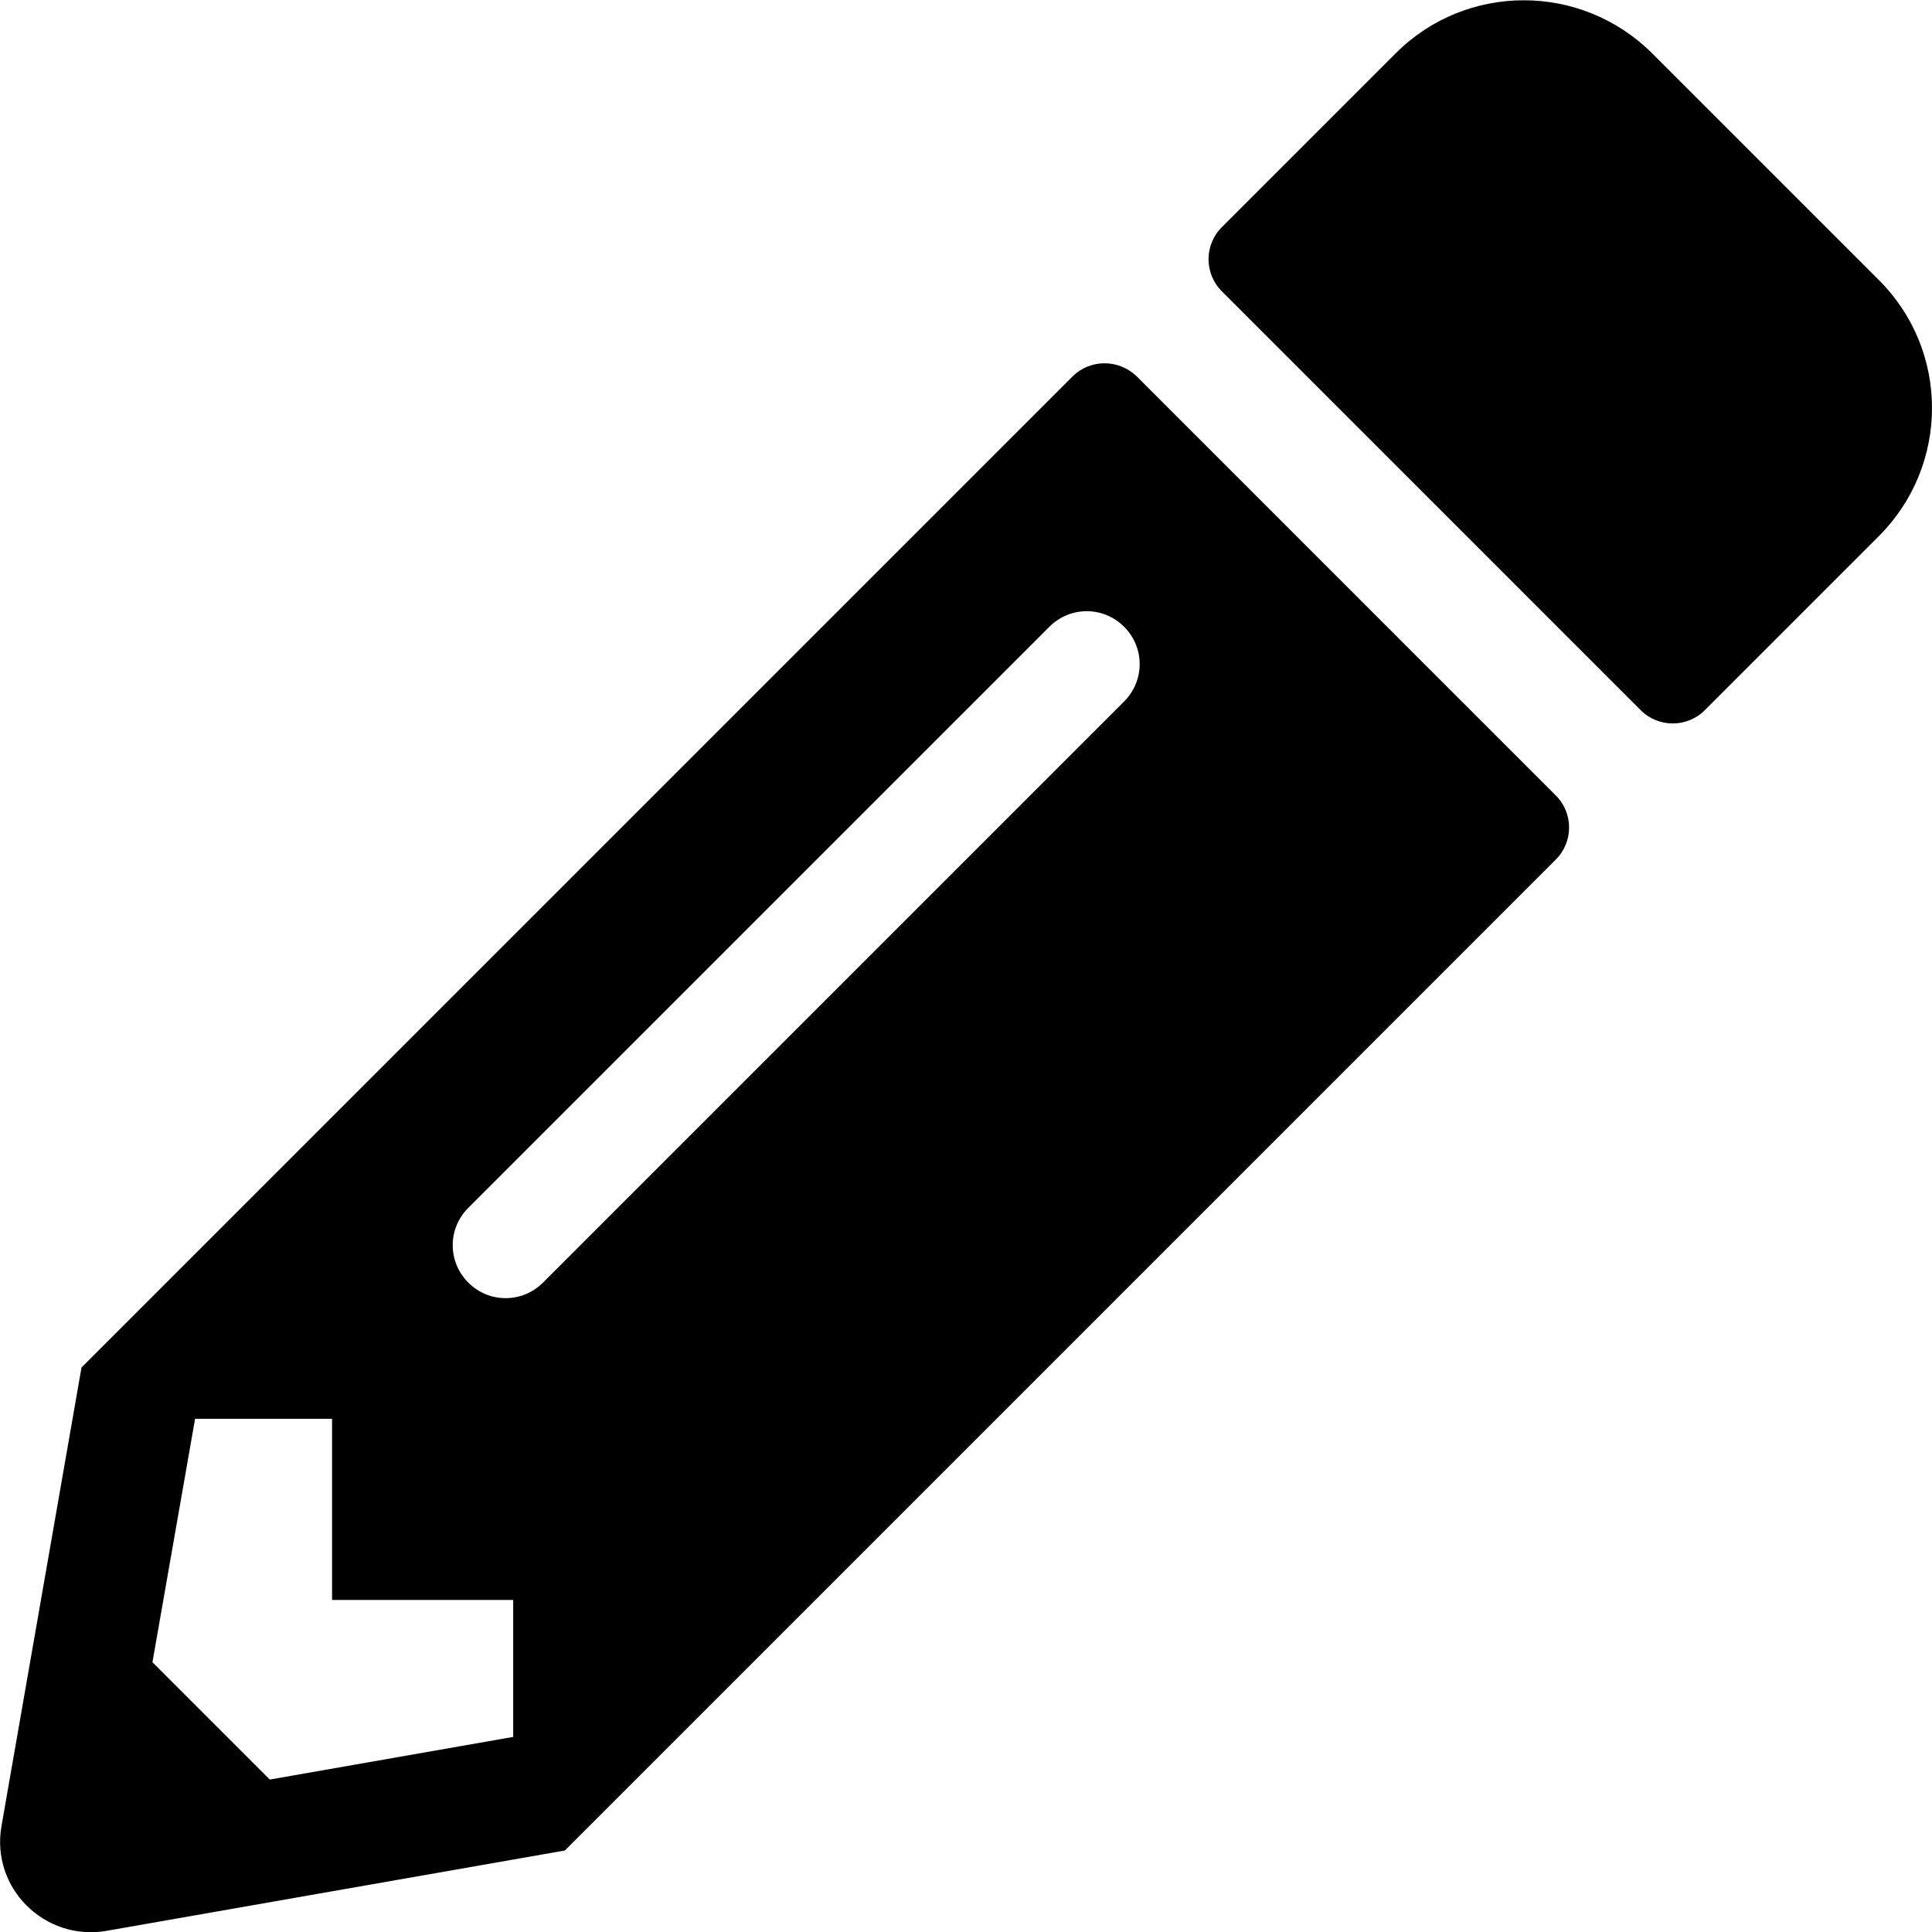
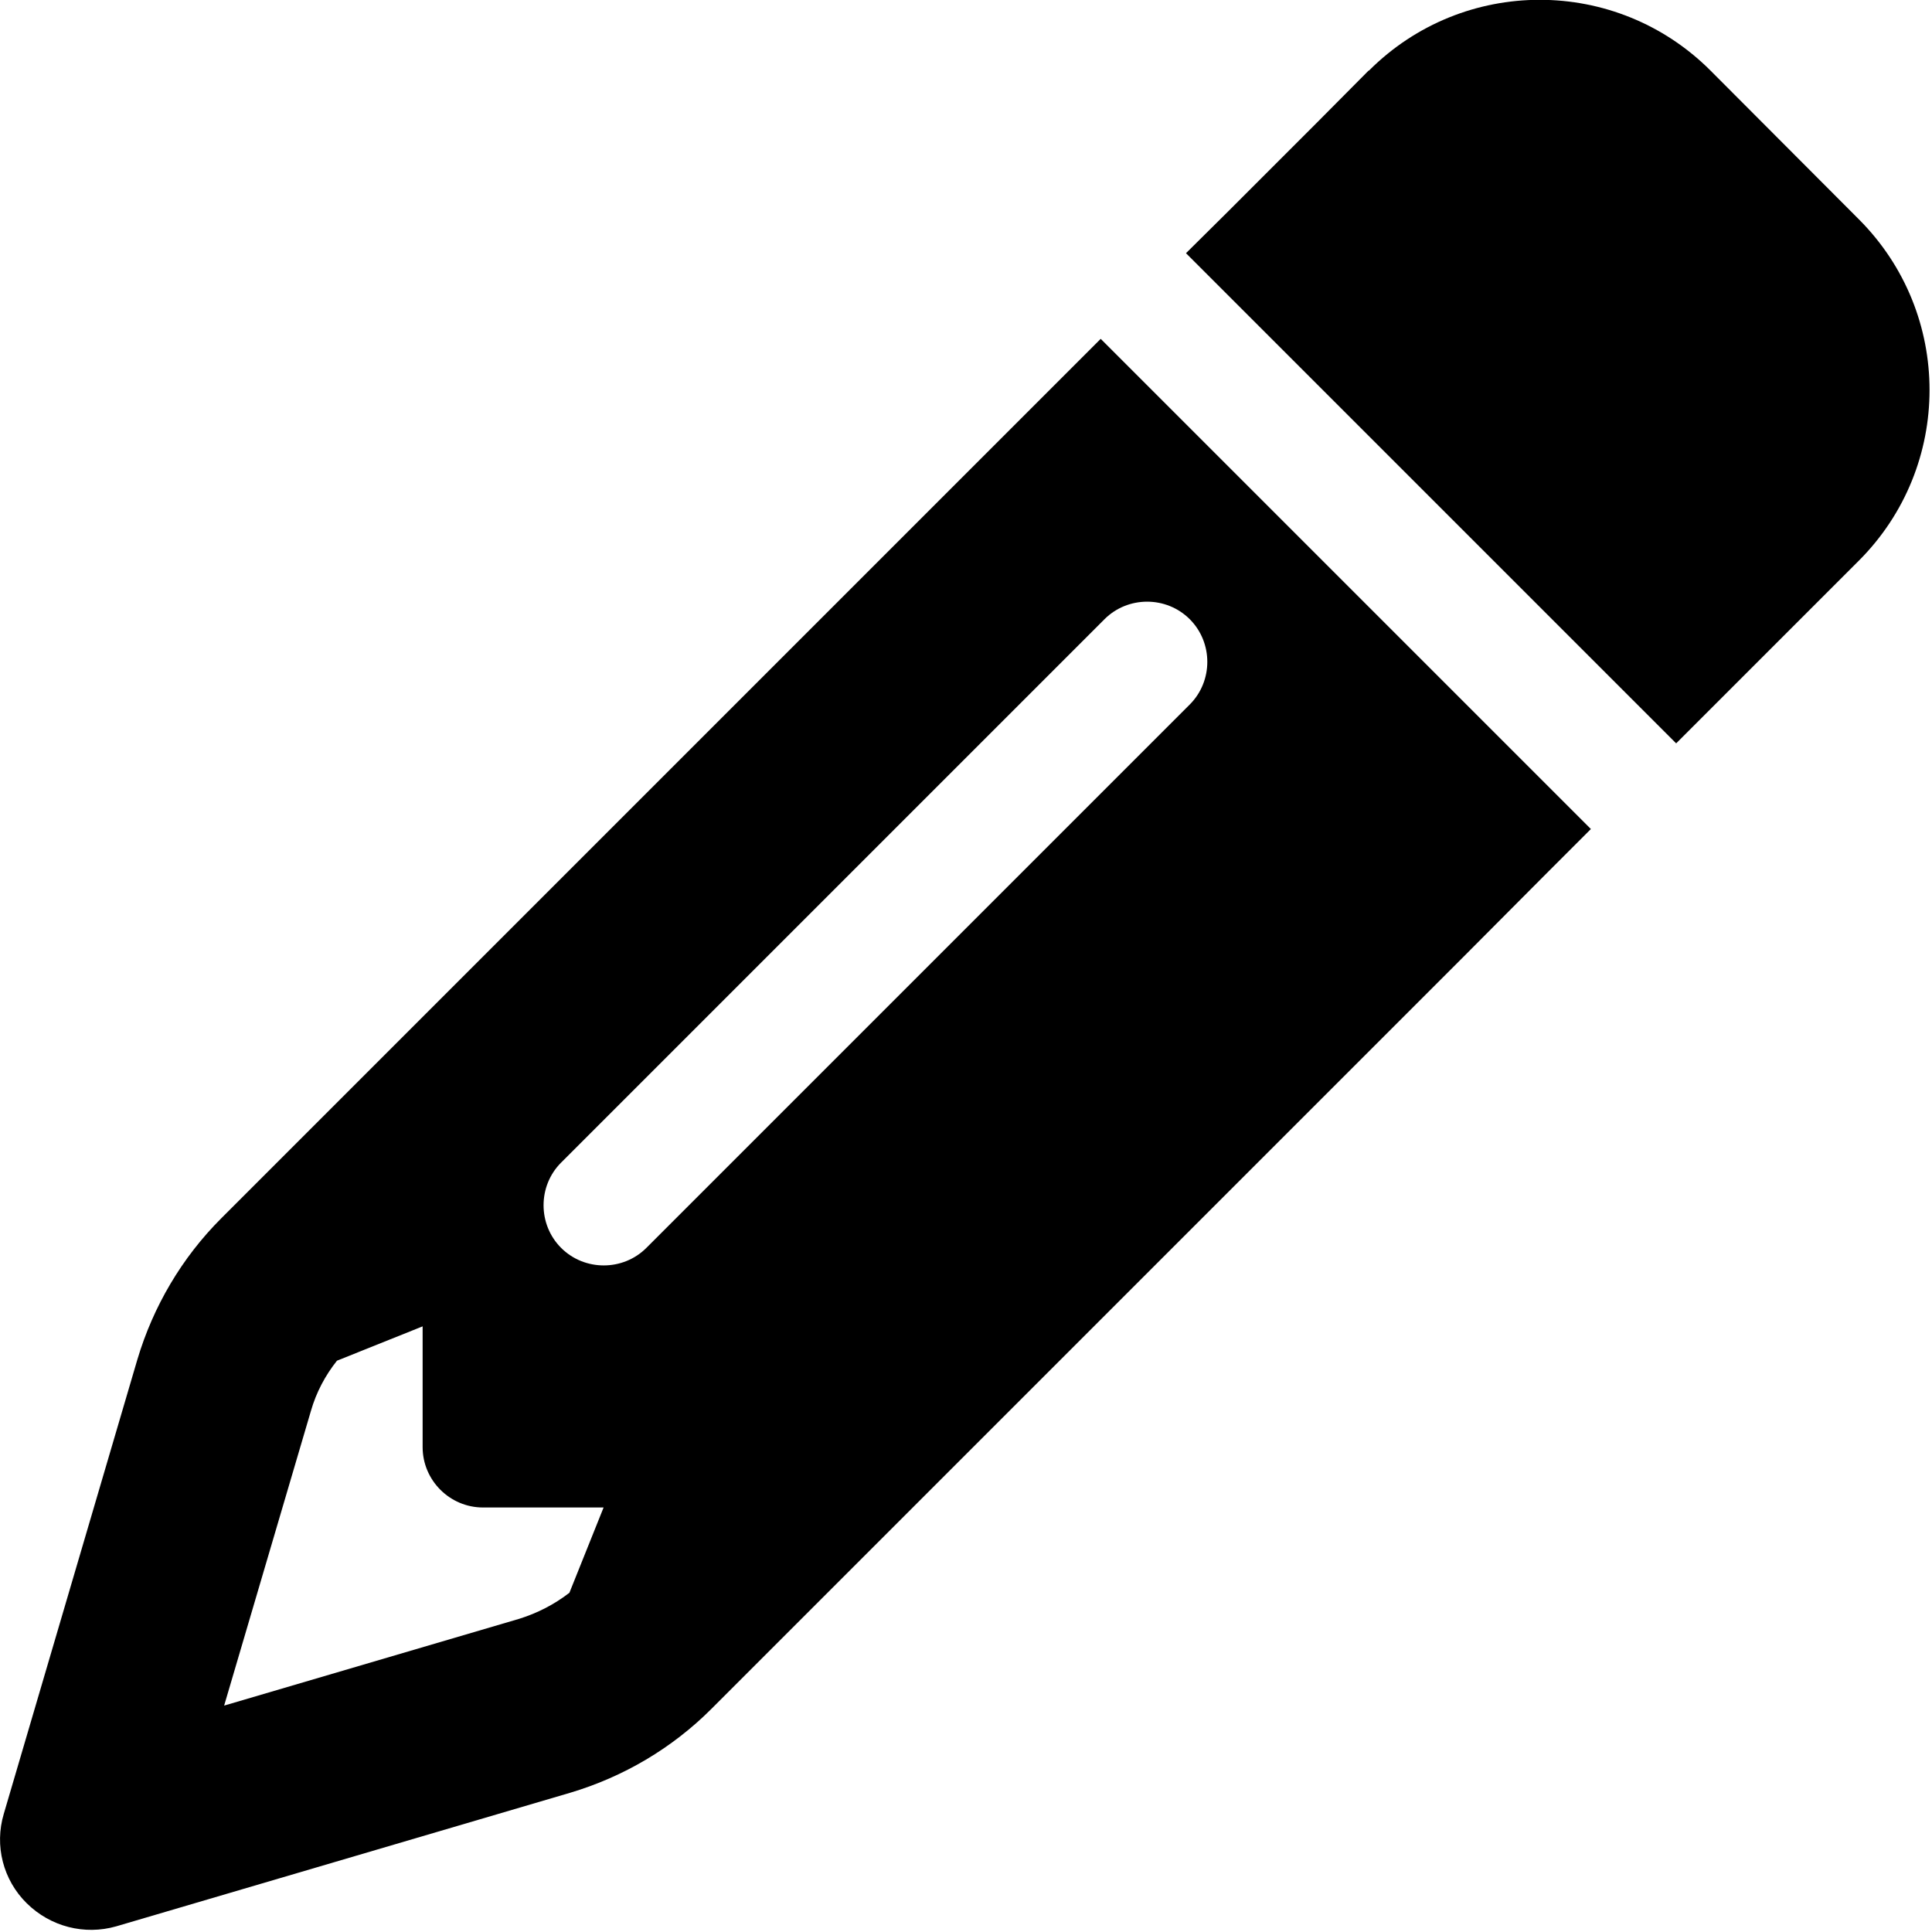
- <svg xmlns="http://www.w3.org/2000/svg" aria-hidden="true" focusable="false" role="img" viewBox="0 0 512 512">
-   <path fill="currentColor" d="M497.9 142.1l-46.1 46.1c-4.7 4.7-12.3 4.7-17 0l-111-111c-4.7-4.7-4.7-12.3 0-17l46.1-46.1c18.7-18.7 49.1-18.7 67.9 0l60.1 60.1c18.8 18.7 18.8 49.1 0 67.9zM284.2 99.8L21.6 362.4.4 483.9c-2.9 16.4 11.4 30.6 27.8 27.8l121.5-21.3 262.6-262.6c4.7-4.7 4.7-12.3 0-17l-111-111c-4.8-4.7-12.4-4.7-17.1 0zM124.1 339.9c-5.5-5.5-5.5-14.3 0-19.8l154-154c5.5-5.5 14.3-5.5 19.8 0s5.5 14.3 0 19.8l-154 154c-5.5 5.5-14.3 5.5-19.8 0zM88 424h48v36.3l-64.5 11.3-31.1-31.1L51.7 376H88v48z" />
+ <svg xmlns="http://www.w3.org/2000/svg" viewBox="0 0 512 512">
+   <path d="M410.3 231l11.3-11.3-33.9-33.9-62.1-62.1L291.7 89.8l-11.3 11.3-22.6 22.6L58.6 322.9c-10.4 10.4-18 23.3-22.2 37.4L1 480.7c-2.5 8.4-.2 17.5 6.1 23.7s15.3 8.5 23.7 6.1l120.3-35.4c14.1-4.2 27-11.8 37.4-22.2L387.7 253.7 410.3 231zM160 399.4l-9.1 22.7c-4 3.1-8.5 5.4-13.3 6.9L59.4 452l23-78.1c1.4-4.9 3.8-9.4 6.9-13.3l22.7-9.1v32c0 8.8 7.2 16 16 16h32zM362.7 18.7L348.3 33.2 325.7 55.8 314.3 67.1l33.9 33.9 62.1 62.1 33.9 33.9 11.3-11.3 22.6-22.6 14.5-14.5c25-25 25-65.5 0-90.5L453.3 18.7c-25-25-65.5-25-90.5 0zm-47.4 168l-144 144c-6.2 6.2-16.4 6.2-22.6 0s-6.2-16.4 0-22.6l144-144c6.2-6.2 16.4-6.2 22.6 0s6.2 16.4 0 22.6z" />
</svg>
